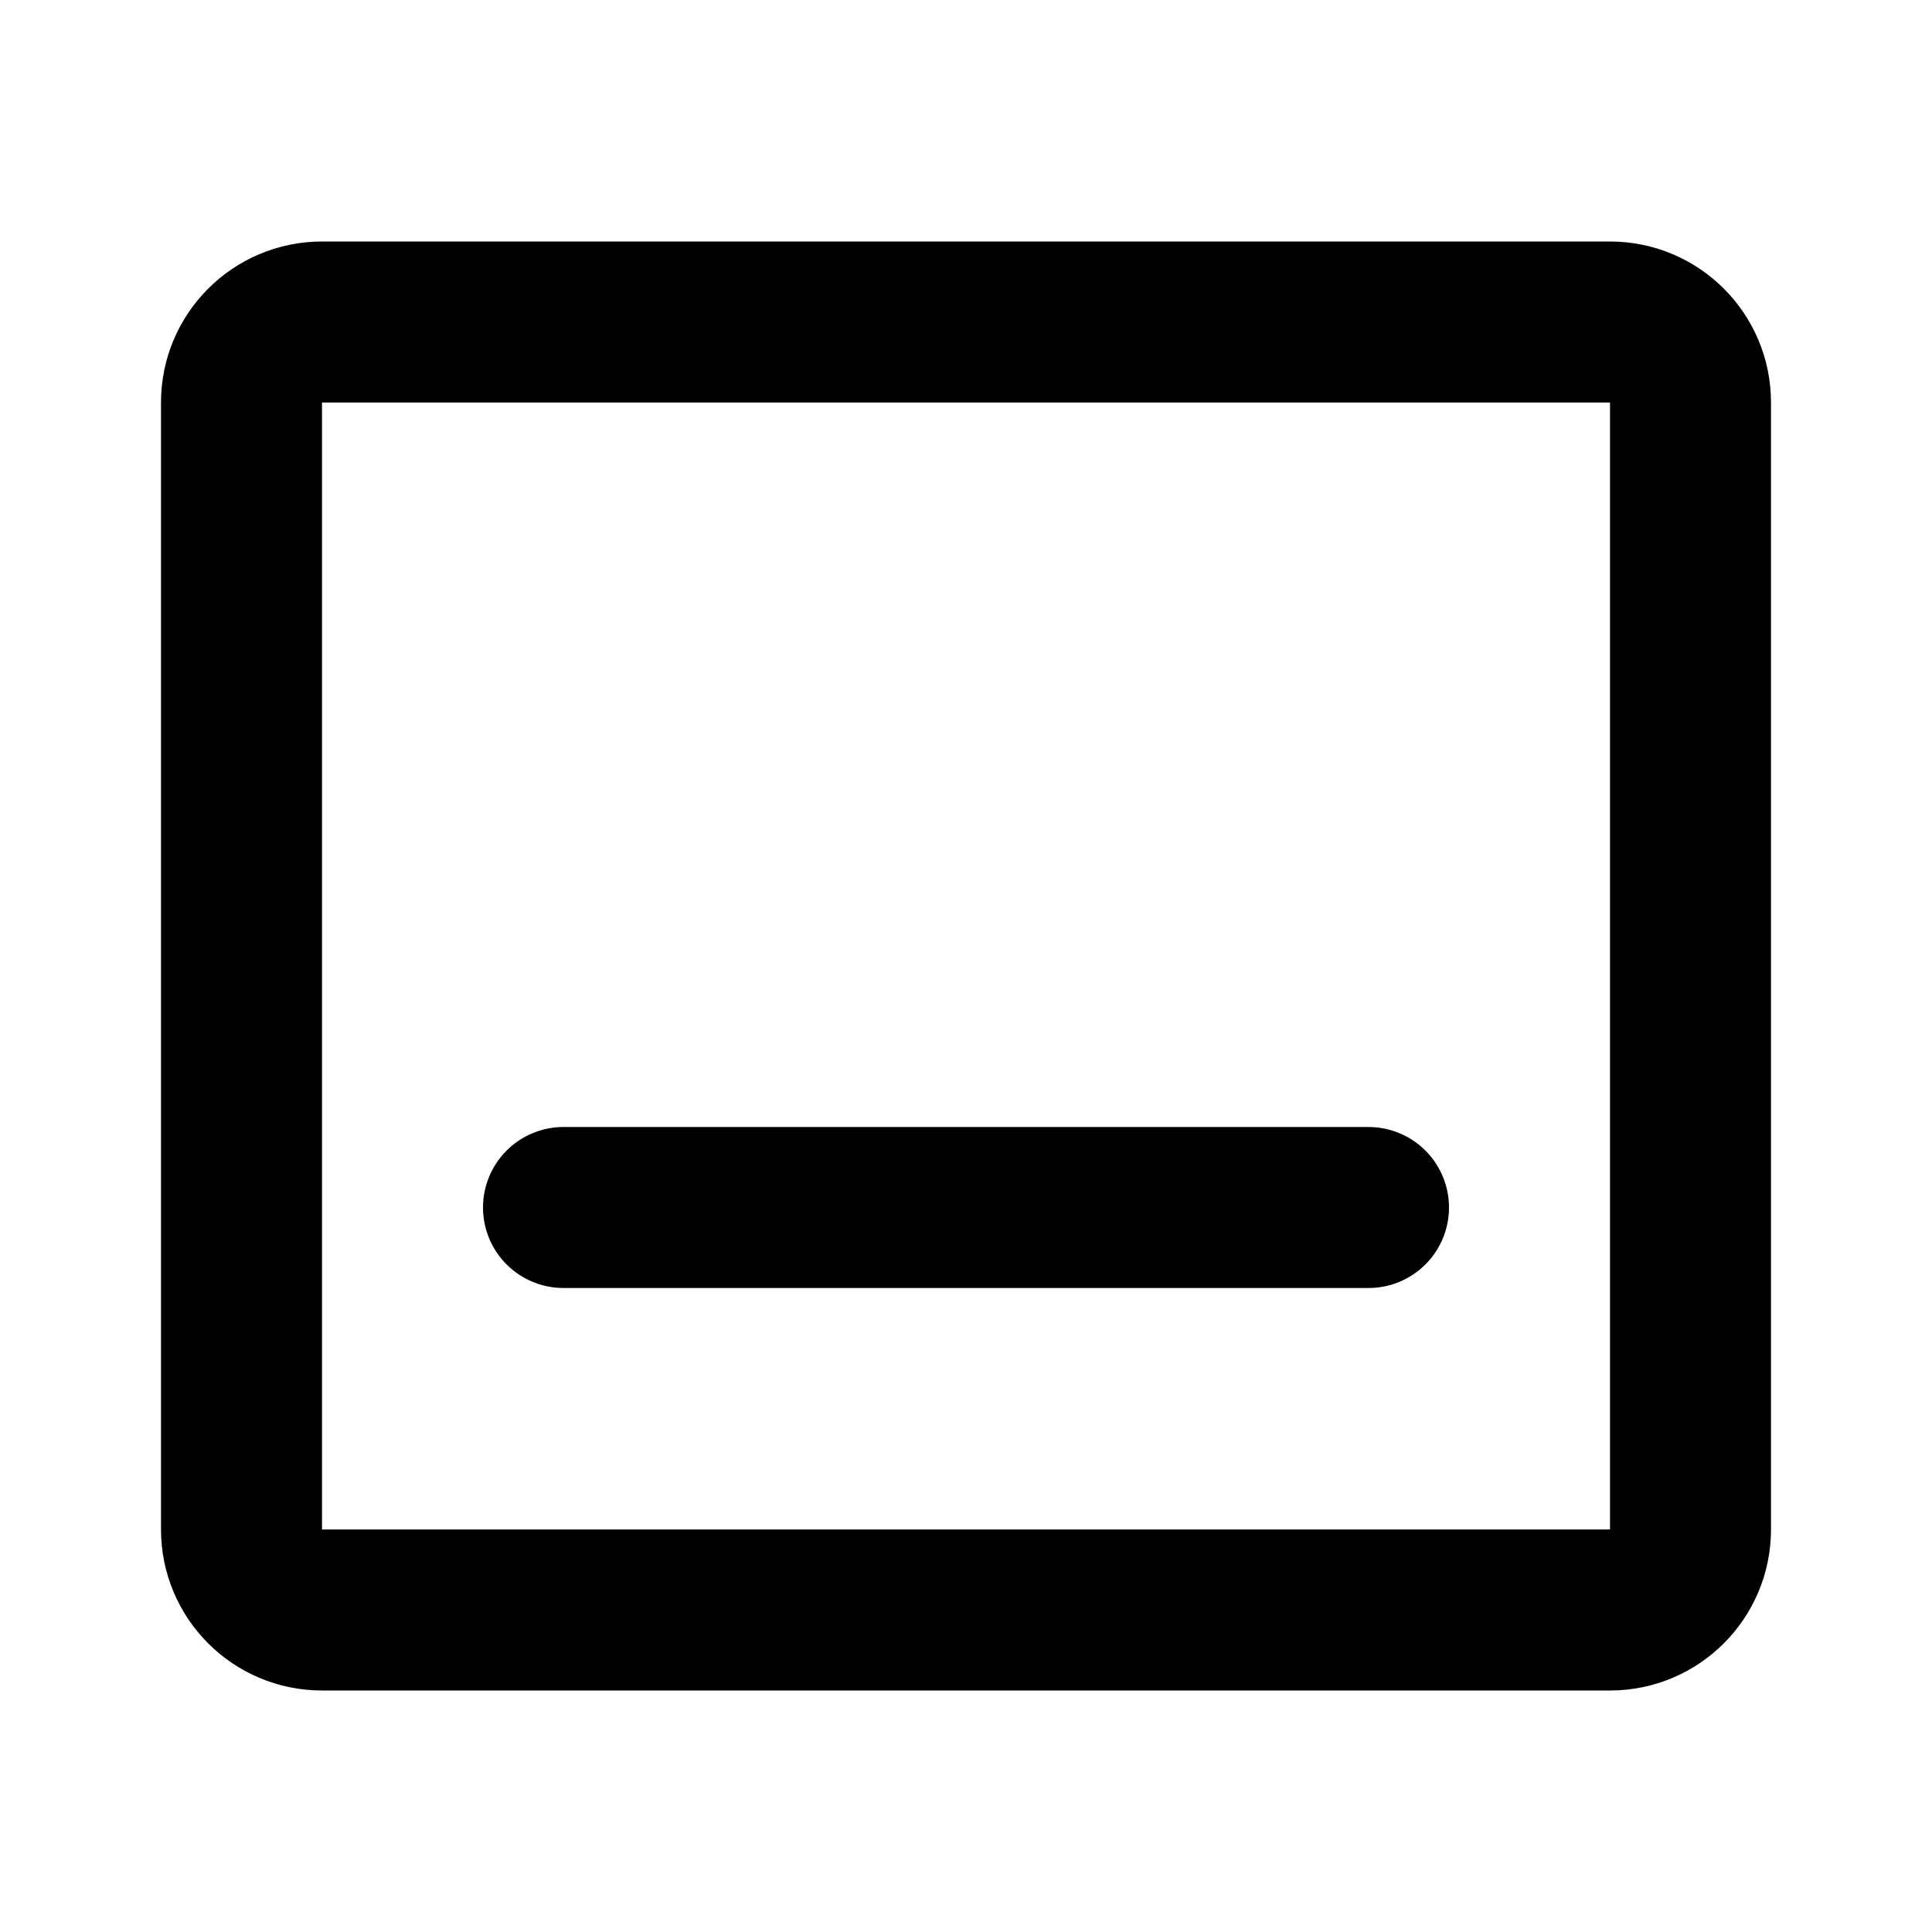
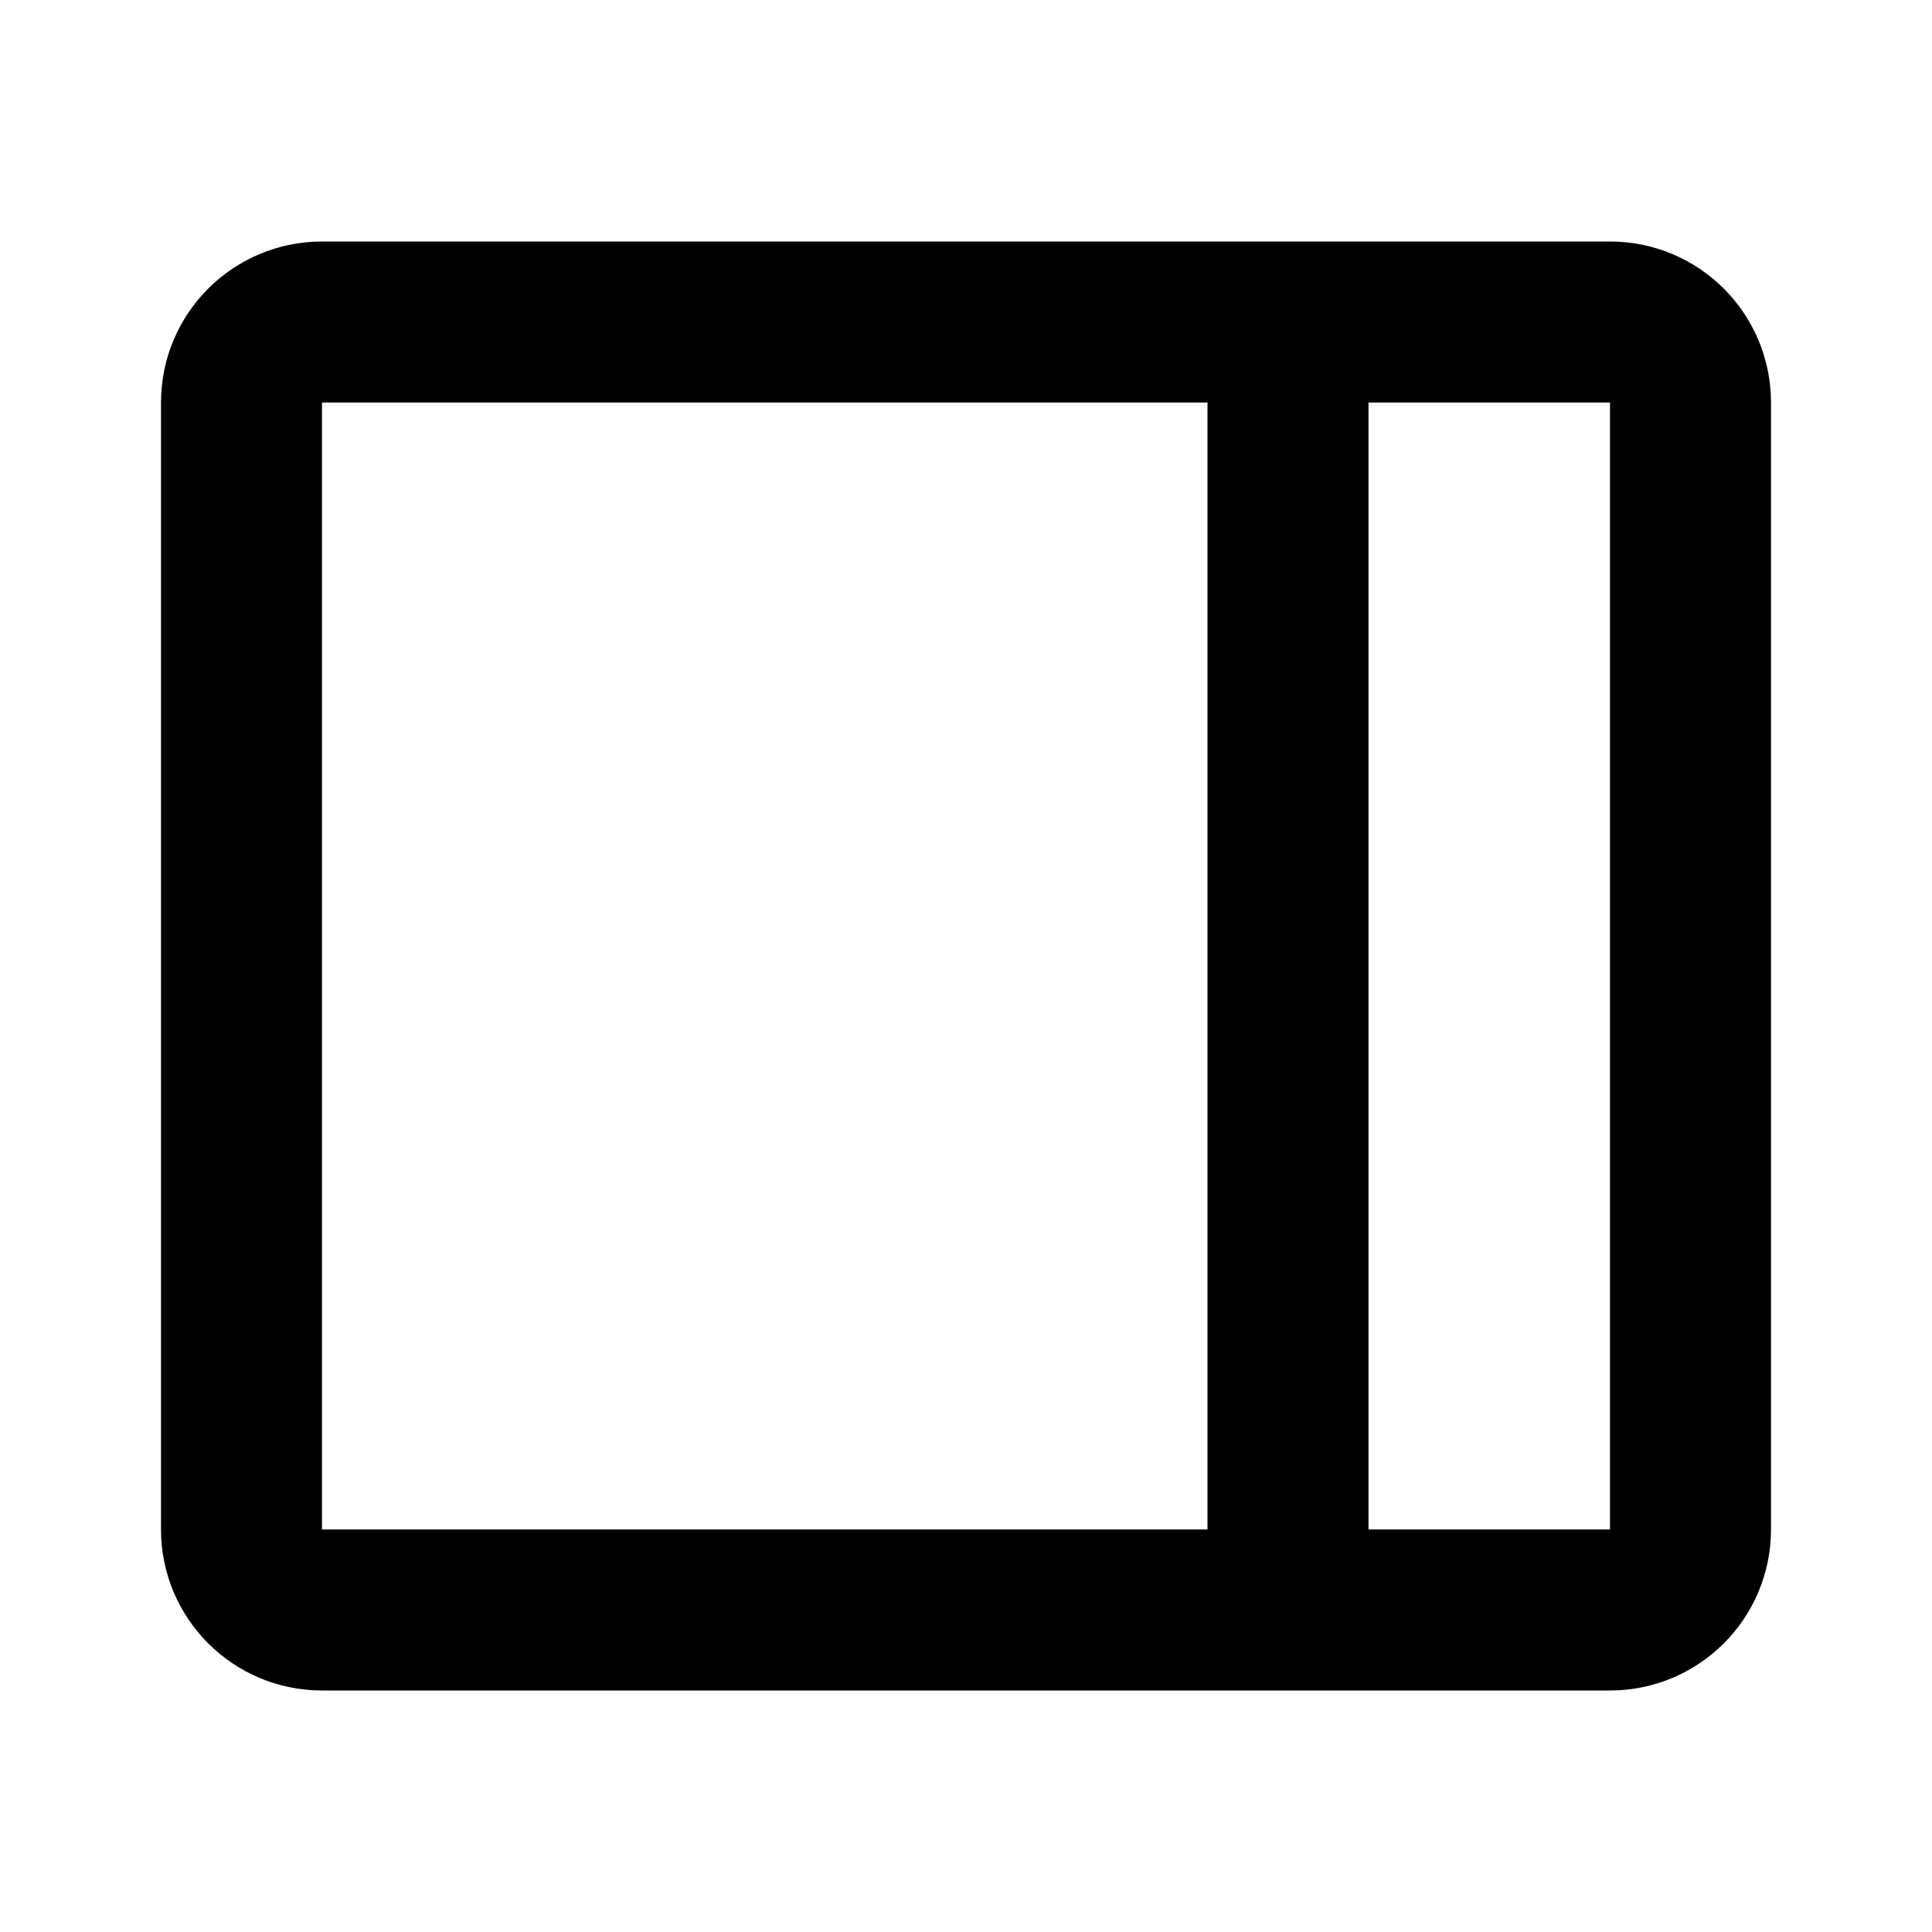
<svg xmlns="http://www.w3.org/2000/svg" viewBox="0 0 24 24" fill="none">
  <rect id="矩形 7" width="18" height="16" x="3" y="4" rx="1" stroke="currentColor" stroke-width="2" />
-   <path id="矢量 32" d="M0 0L10 0" stroke="currentColor" stroke-linecap="round" stroke-width="2" transform="matrix(-1,0,0,-1,17,15)" />
+   <path id="矢量 32" d="M0 0L14 0" stroke="currentColor" stroke-linecap="round" stroke-width="2" transform="matrix(0,-1,1,0,16,19)" />
</svg>
